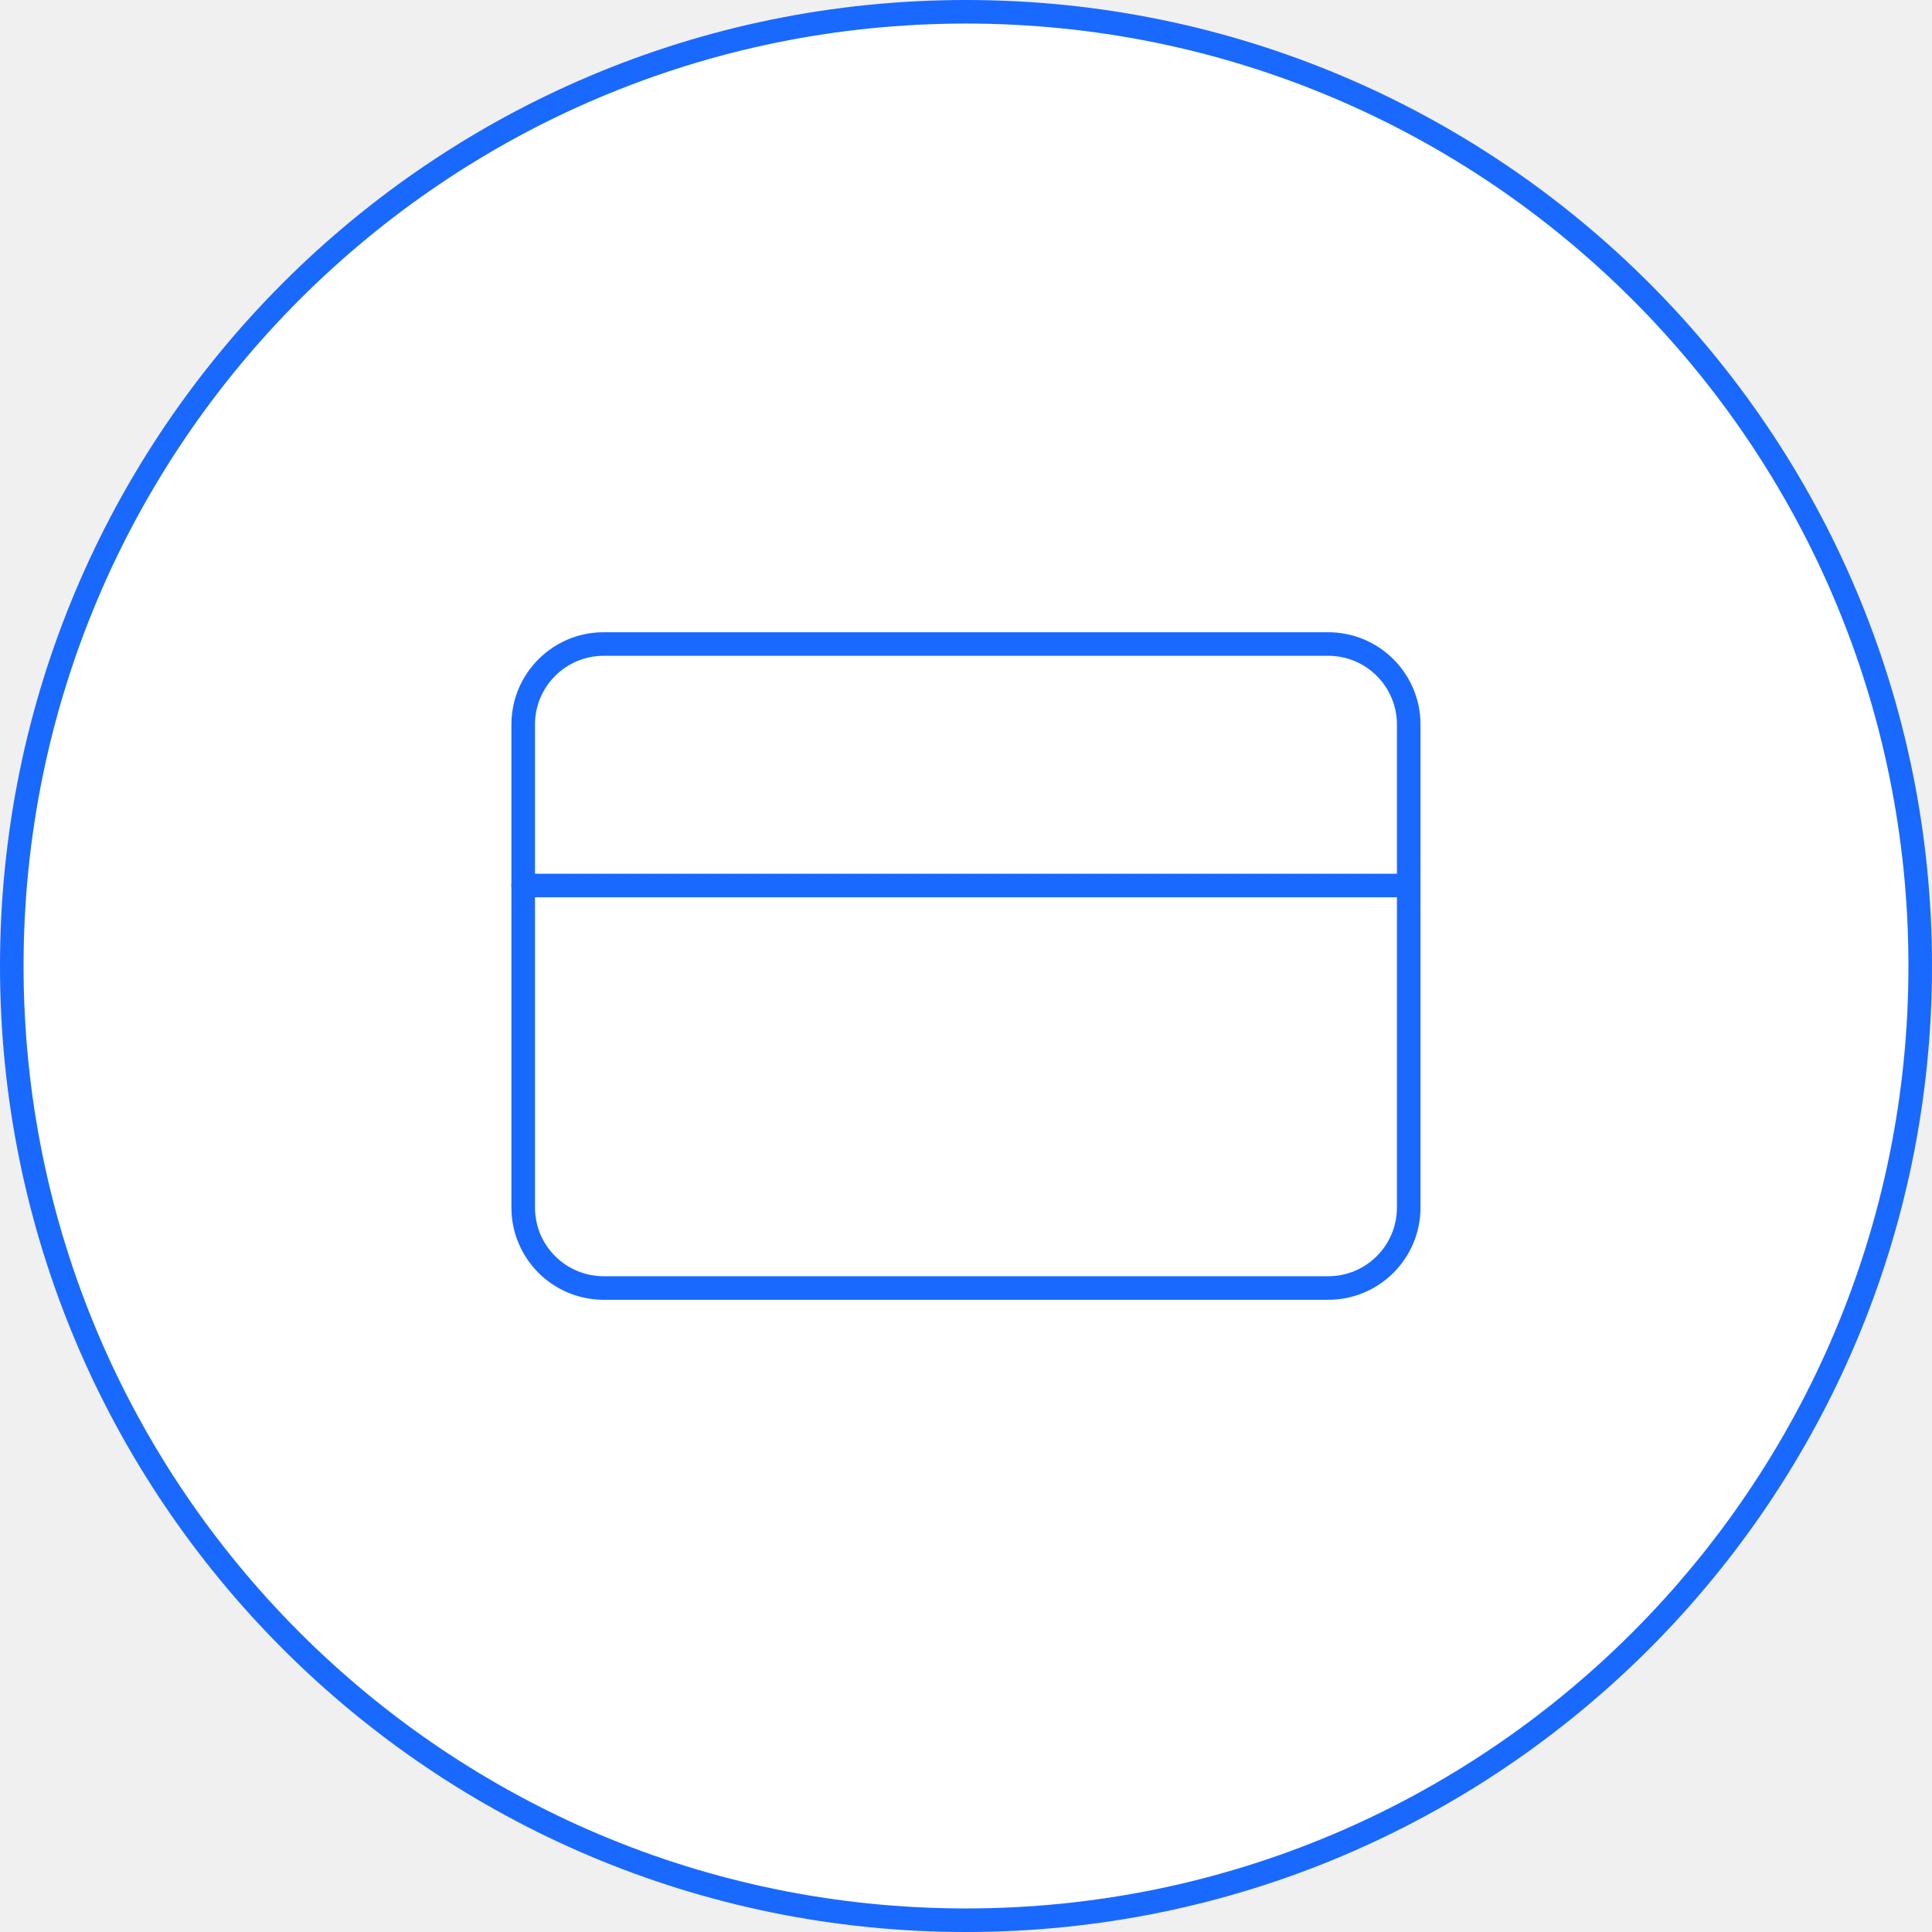
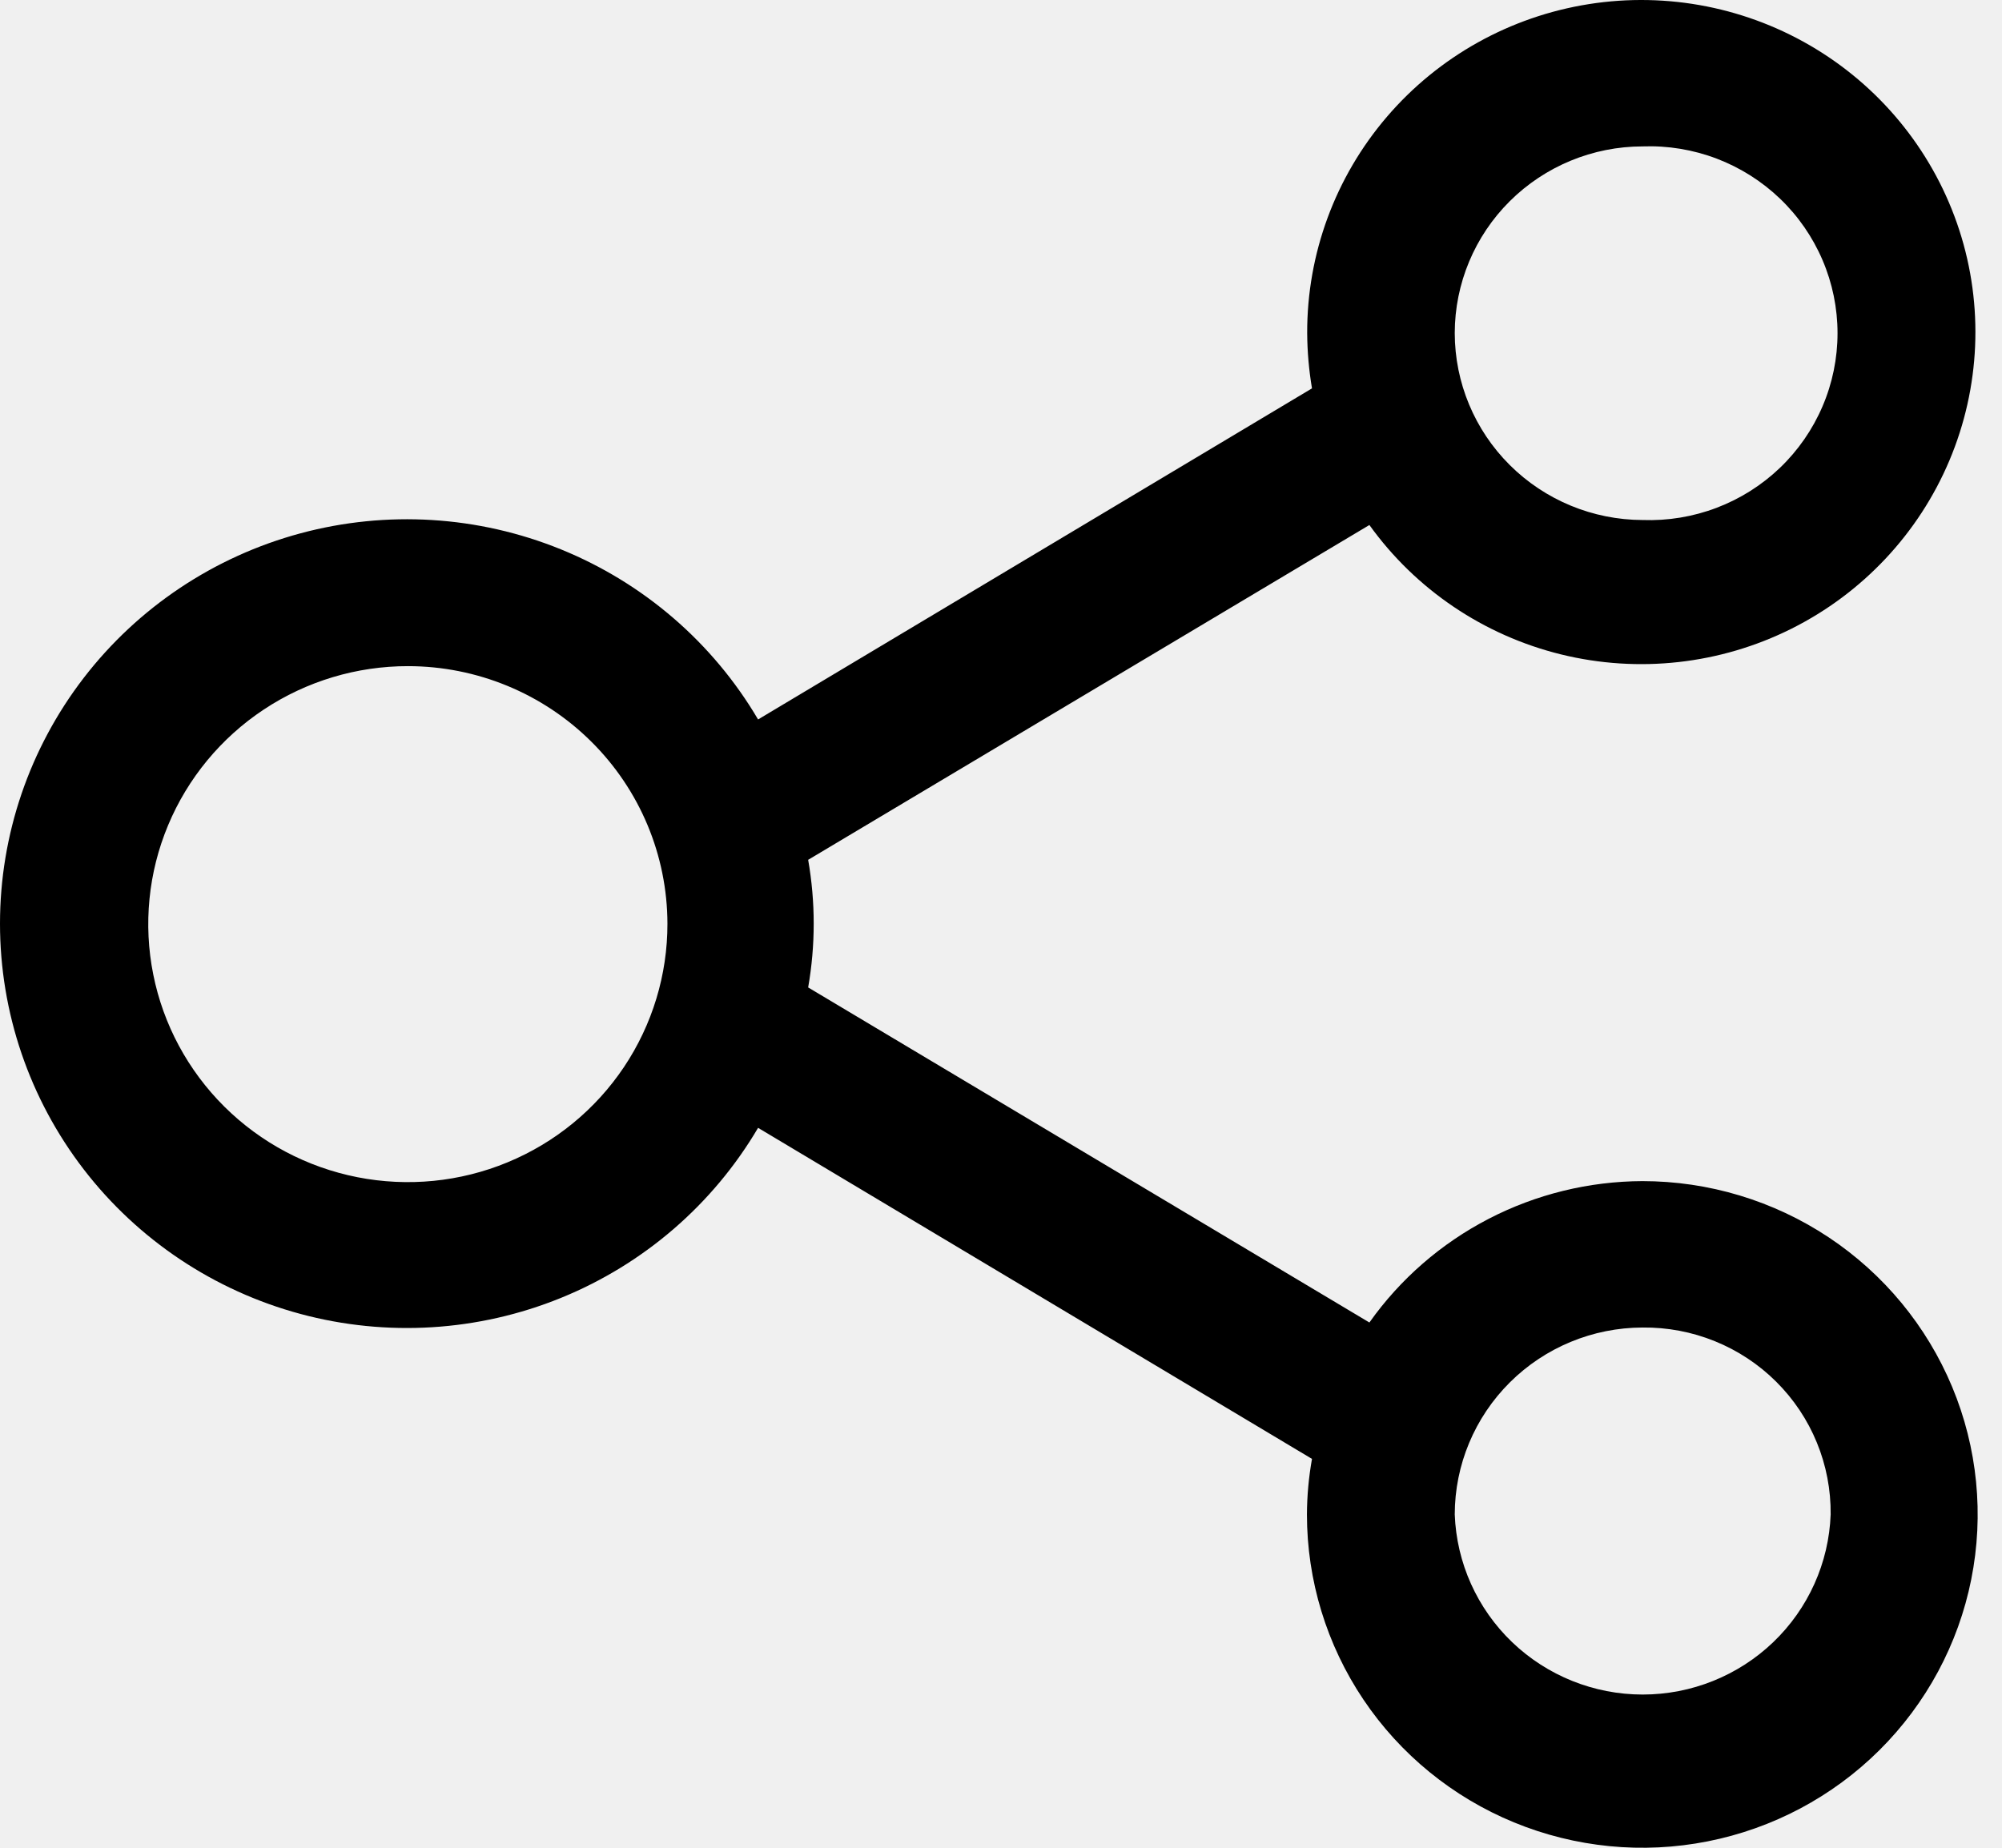
- <svg xmlns="http://www.w3.org/2000/svg" width="82" height="82" viewBox="0 0 82 82" fill="none">
-   <circle cx="41" cy="41" r="40.5" fill="white" stroke="#1969FF" />
-   <path d="M56.373 27.334H25.623C23.736 27.334 22.206 28.864 22.206 30.751V51.251C22.206 53.138 23.736 54.667 25.623 54.667H56.373C58.26 54.667 59.79 53.138 59.79 51.251V30.751C59.79 28.864 58.26 27.334 56.373 27.334Z" stroke="#1969FF" stroke-linecap="round" stroke-linejoin="round" />
-   <path d="M22.203 37.584H59.786" stroke="#1969FF" stroke-linecap="round" stroke-linejoin="round" />
+ <svg xmlns="http://www.w3.org/2000/svg" width="65" height="60" viewBox="0 0 65 60" fill="none">
+   <path d="M53.33 38.353C51.59 38.359 49.877 38.778 48.334 39.577C46.791 40.376 45.462 41.53 44.461 42.944L26.239 32.064C26.479 30.693 26.479 29.291 26.239 27.92L44.461 17.048C45.965 19.142 48.172 20.632 50.684 21.25C53.197 21.868 55.849 21.572 58.161 20.417C60.474 19.261 62.294 17.322 63.294 14.949C64.294 12.576 64.408 9.926 63.615 7.477C62.821 5.029 61.173 2.943 58.968 1.596C56.763 0.249 54.146 -0.27 51.59 0.133C49.034 0.536 46.706 1.834 45.029 3.793C43.351 5.752 42.434 8.243 42.441 10.816C42.445 11.418 42.497 12.018 42.597 12.611L24.613 23.362C23.148 20.872 20.898 18.931 18.213 17.839C15.528 16.747 12.555 16.564 9.755 17.318C6.954 18.073 4.481 19.723 2.718 22.013C0.955 24.304 0 27.108 0 29.992C0 32.876 0.955 35.68 2.718 37.971C4.481 40.261 6.954 41.911 9.755 42.666C12.555 43.42 15.528 43.237 18.213 42.145C20.898 41.053 23.148 39.112 24.613 36.623L42.597 47.373C42.491 47.968 42.436 48.572 42.433 49.177C42.433 51.317 43.072 53.41 44.268 55.19C45.465 56.97 47.165 58.357 49.155 59.176C51.145 59.995 53.334 60.21 55.446 59.792C57.558 59.374 59.498 58.344 61.021 56.83C62.544 55.316 63.581 53.388 64.001 51.288C64.421 49.189 64.206 47.013 63.382 45.035C62.557 43.057 61.162 41.367 59.371 40.177C57.581 38.988 55.475 38.353 53.322 38.353H53.33ZM59.437 49.177C59.379 50.747 58.711 52.234 57.572 53.325C56.434 54.415 54.915 55.025 53.334 55.025C51.753 55.025 50.234 54.415 49.096 53.325C47.958 52.234 47.29 50.747 47.232 49.177C47.234 47.569 47.877 46.028 49.02 44.89C50.163 43.752 51.713 43.111 53.33 43.107C54.134 43.098 54.932 43.249 55.677 43.551C56.422 43.853 57.099 44.3 57.667 44.865C58.236 45.431 58.686 46.103 58.989 46.844C59.293 47.584 59.445 48.377 59.437 49.177ZM47.232 10.816C47.234 9.209 47.877 7.668 49.02 6.532C50.163 5.396 51.713 4.756 53.33 4.754C54.15 4.724 54.968 4.859 55.735 5.15C56.501 5.442 57.201 5.884 57.792 6.45C58.383 7.016 58.852 7.695 59.173 8.446C59.495 9.197 59.66 10.004 59.66 10.82C59.66 11.636 59.495 12.443 59.173 13.194C58.852 13.945 58.383 14.623 57.792 15.19C57.201 15.756 56.501 16.198 55.735 16.489C54.968 16.781 54.15 16.915 53.33 16.886C51.713 16.881 50.163 16.24 49.02 15.102C47.877 13.965 47.234 12.424 47.232 10.816ZM21.67 29.992C21.673 31.65 21.181 33.272 20.257 34.652C19.332 36.032 18.017 37.108 16.476 37.744C14.936 38.381 13.241 38.548 11.604 38.226C9.968 37.904 8.465 37.107 7.285 35.935C6.105 34.763 5.301 33.27 4.976 31.644C4.65 30.018 4.817 28.332 5.456 26.801C6.095 25.269 7.176 23.96 8.564 23.04C9.951 22.12 11.582 21.629 13.25 21.631C15.481 21.633 17.62 22.514 19.198 24.082C20.777 25.649 21.665 27.774 21.67 29.992Z" fill="black" />
</svg>
